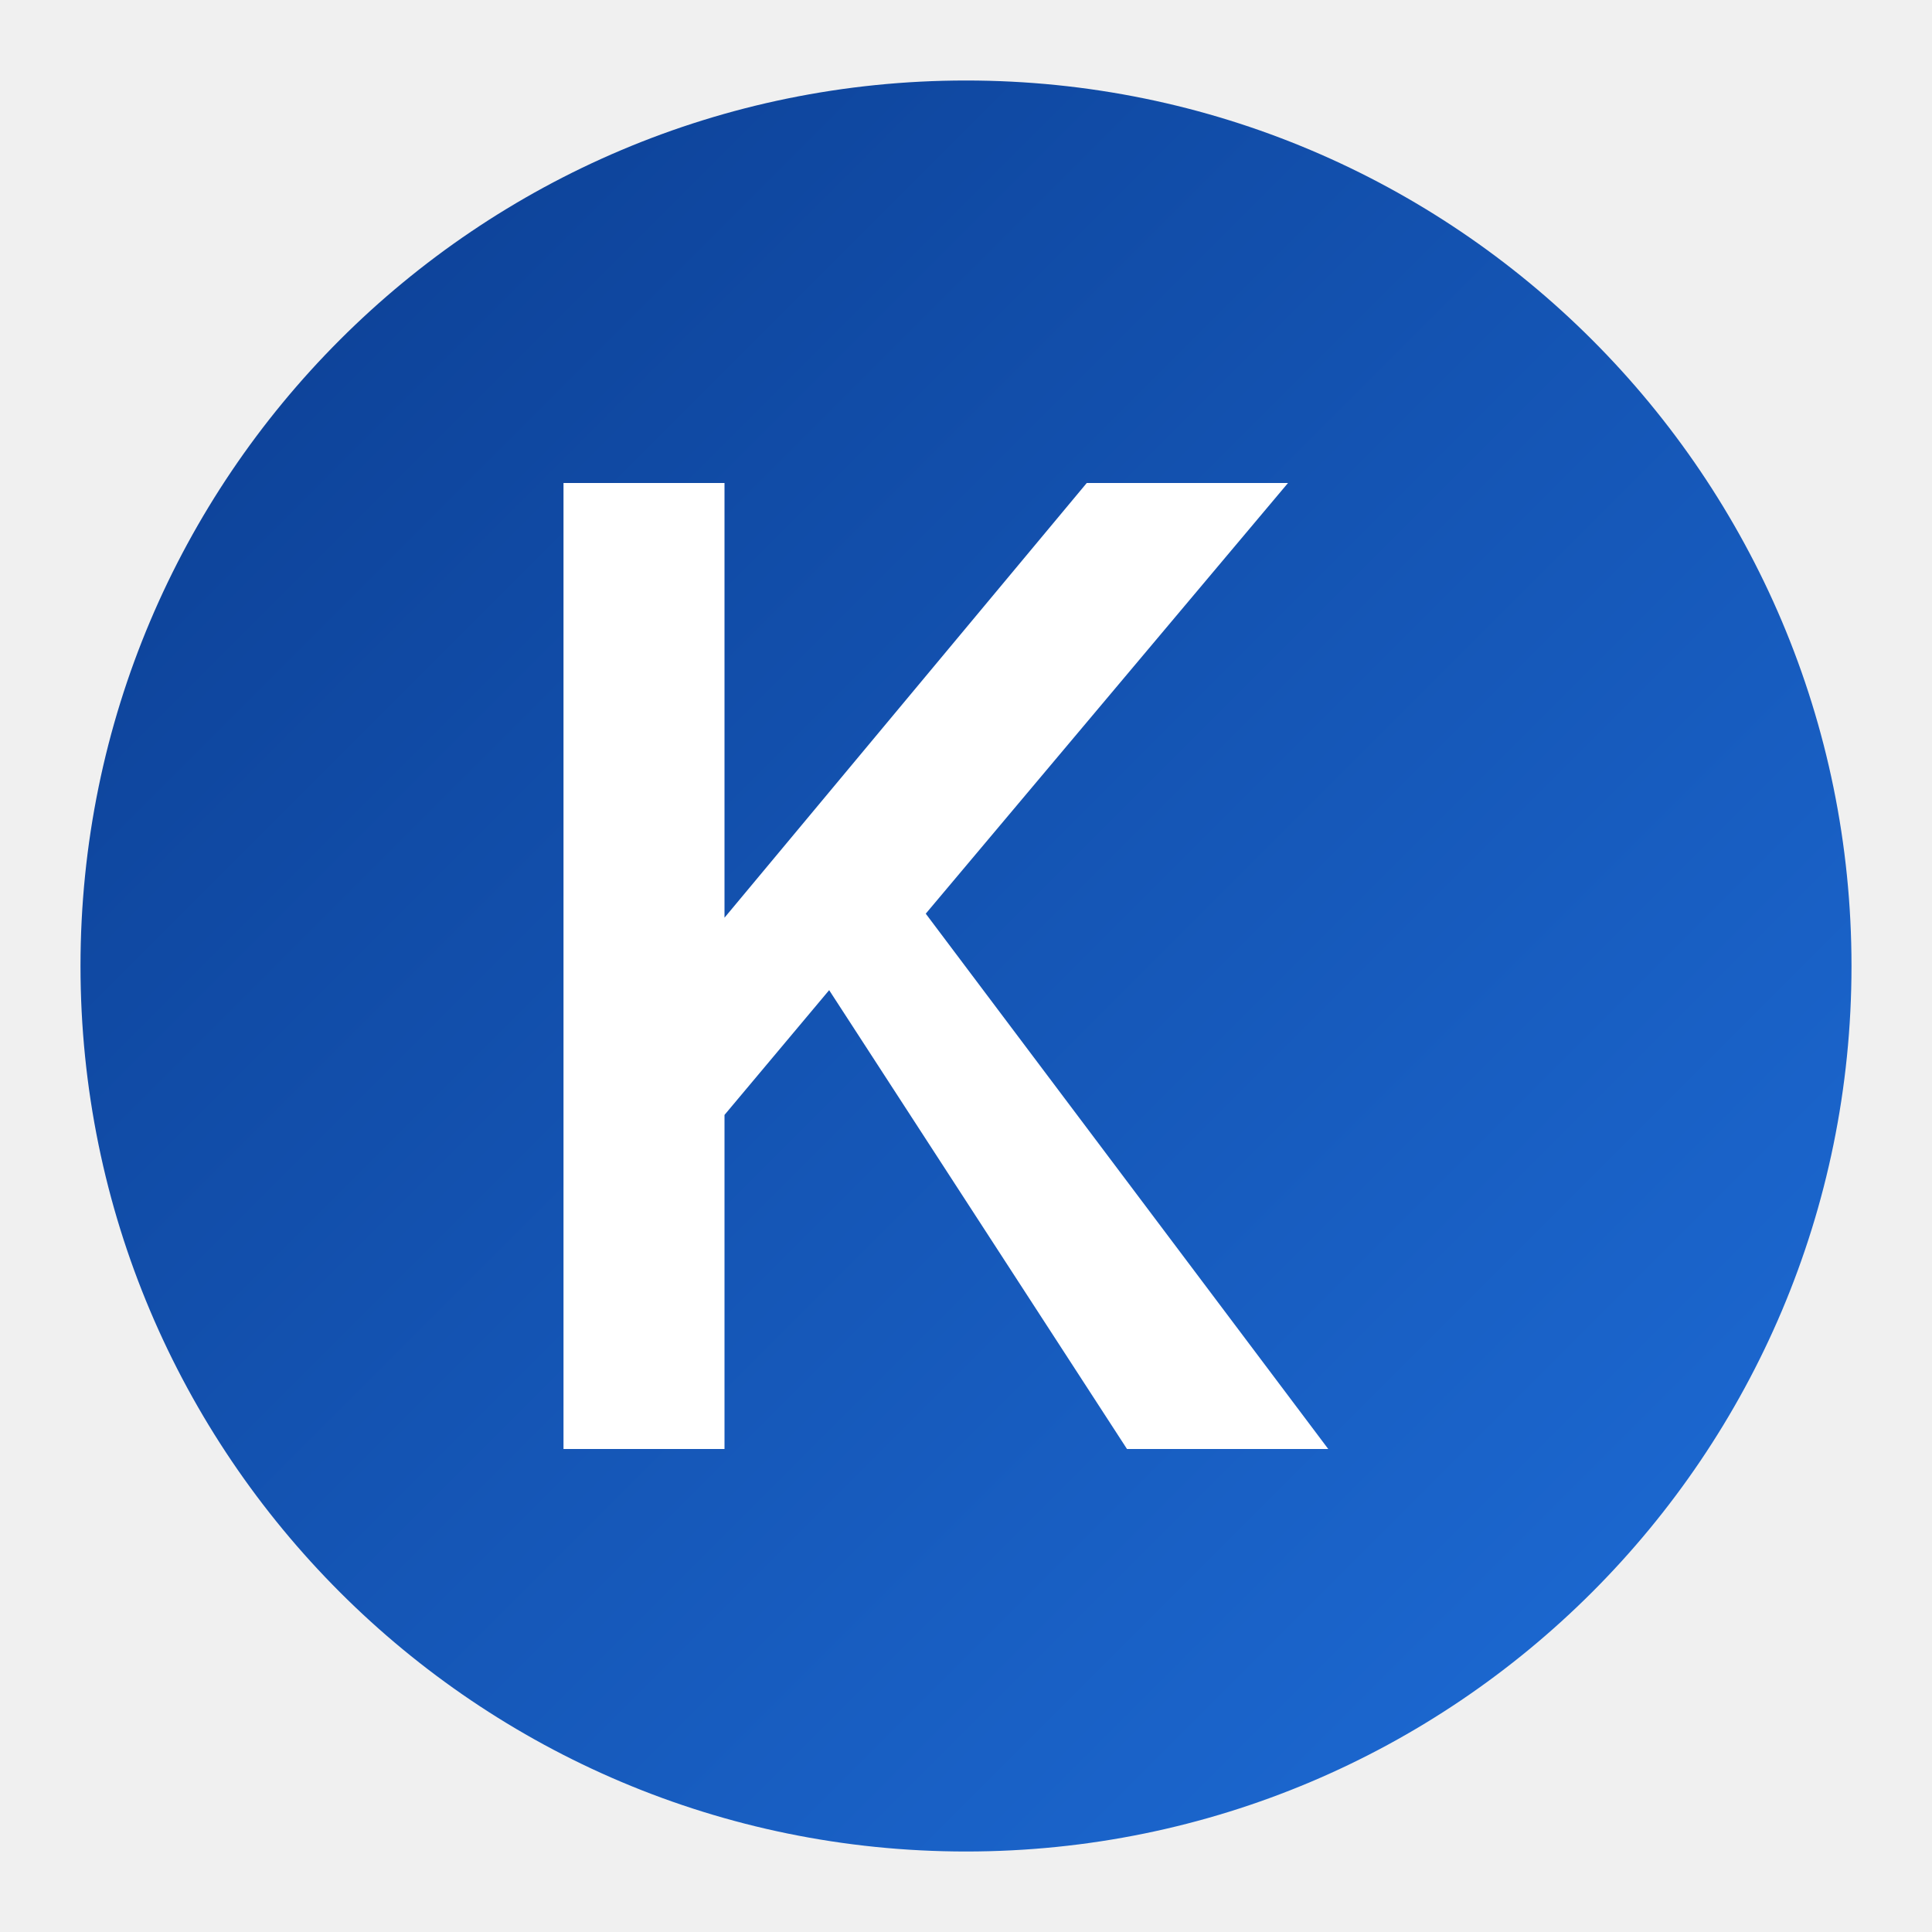
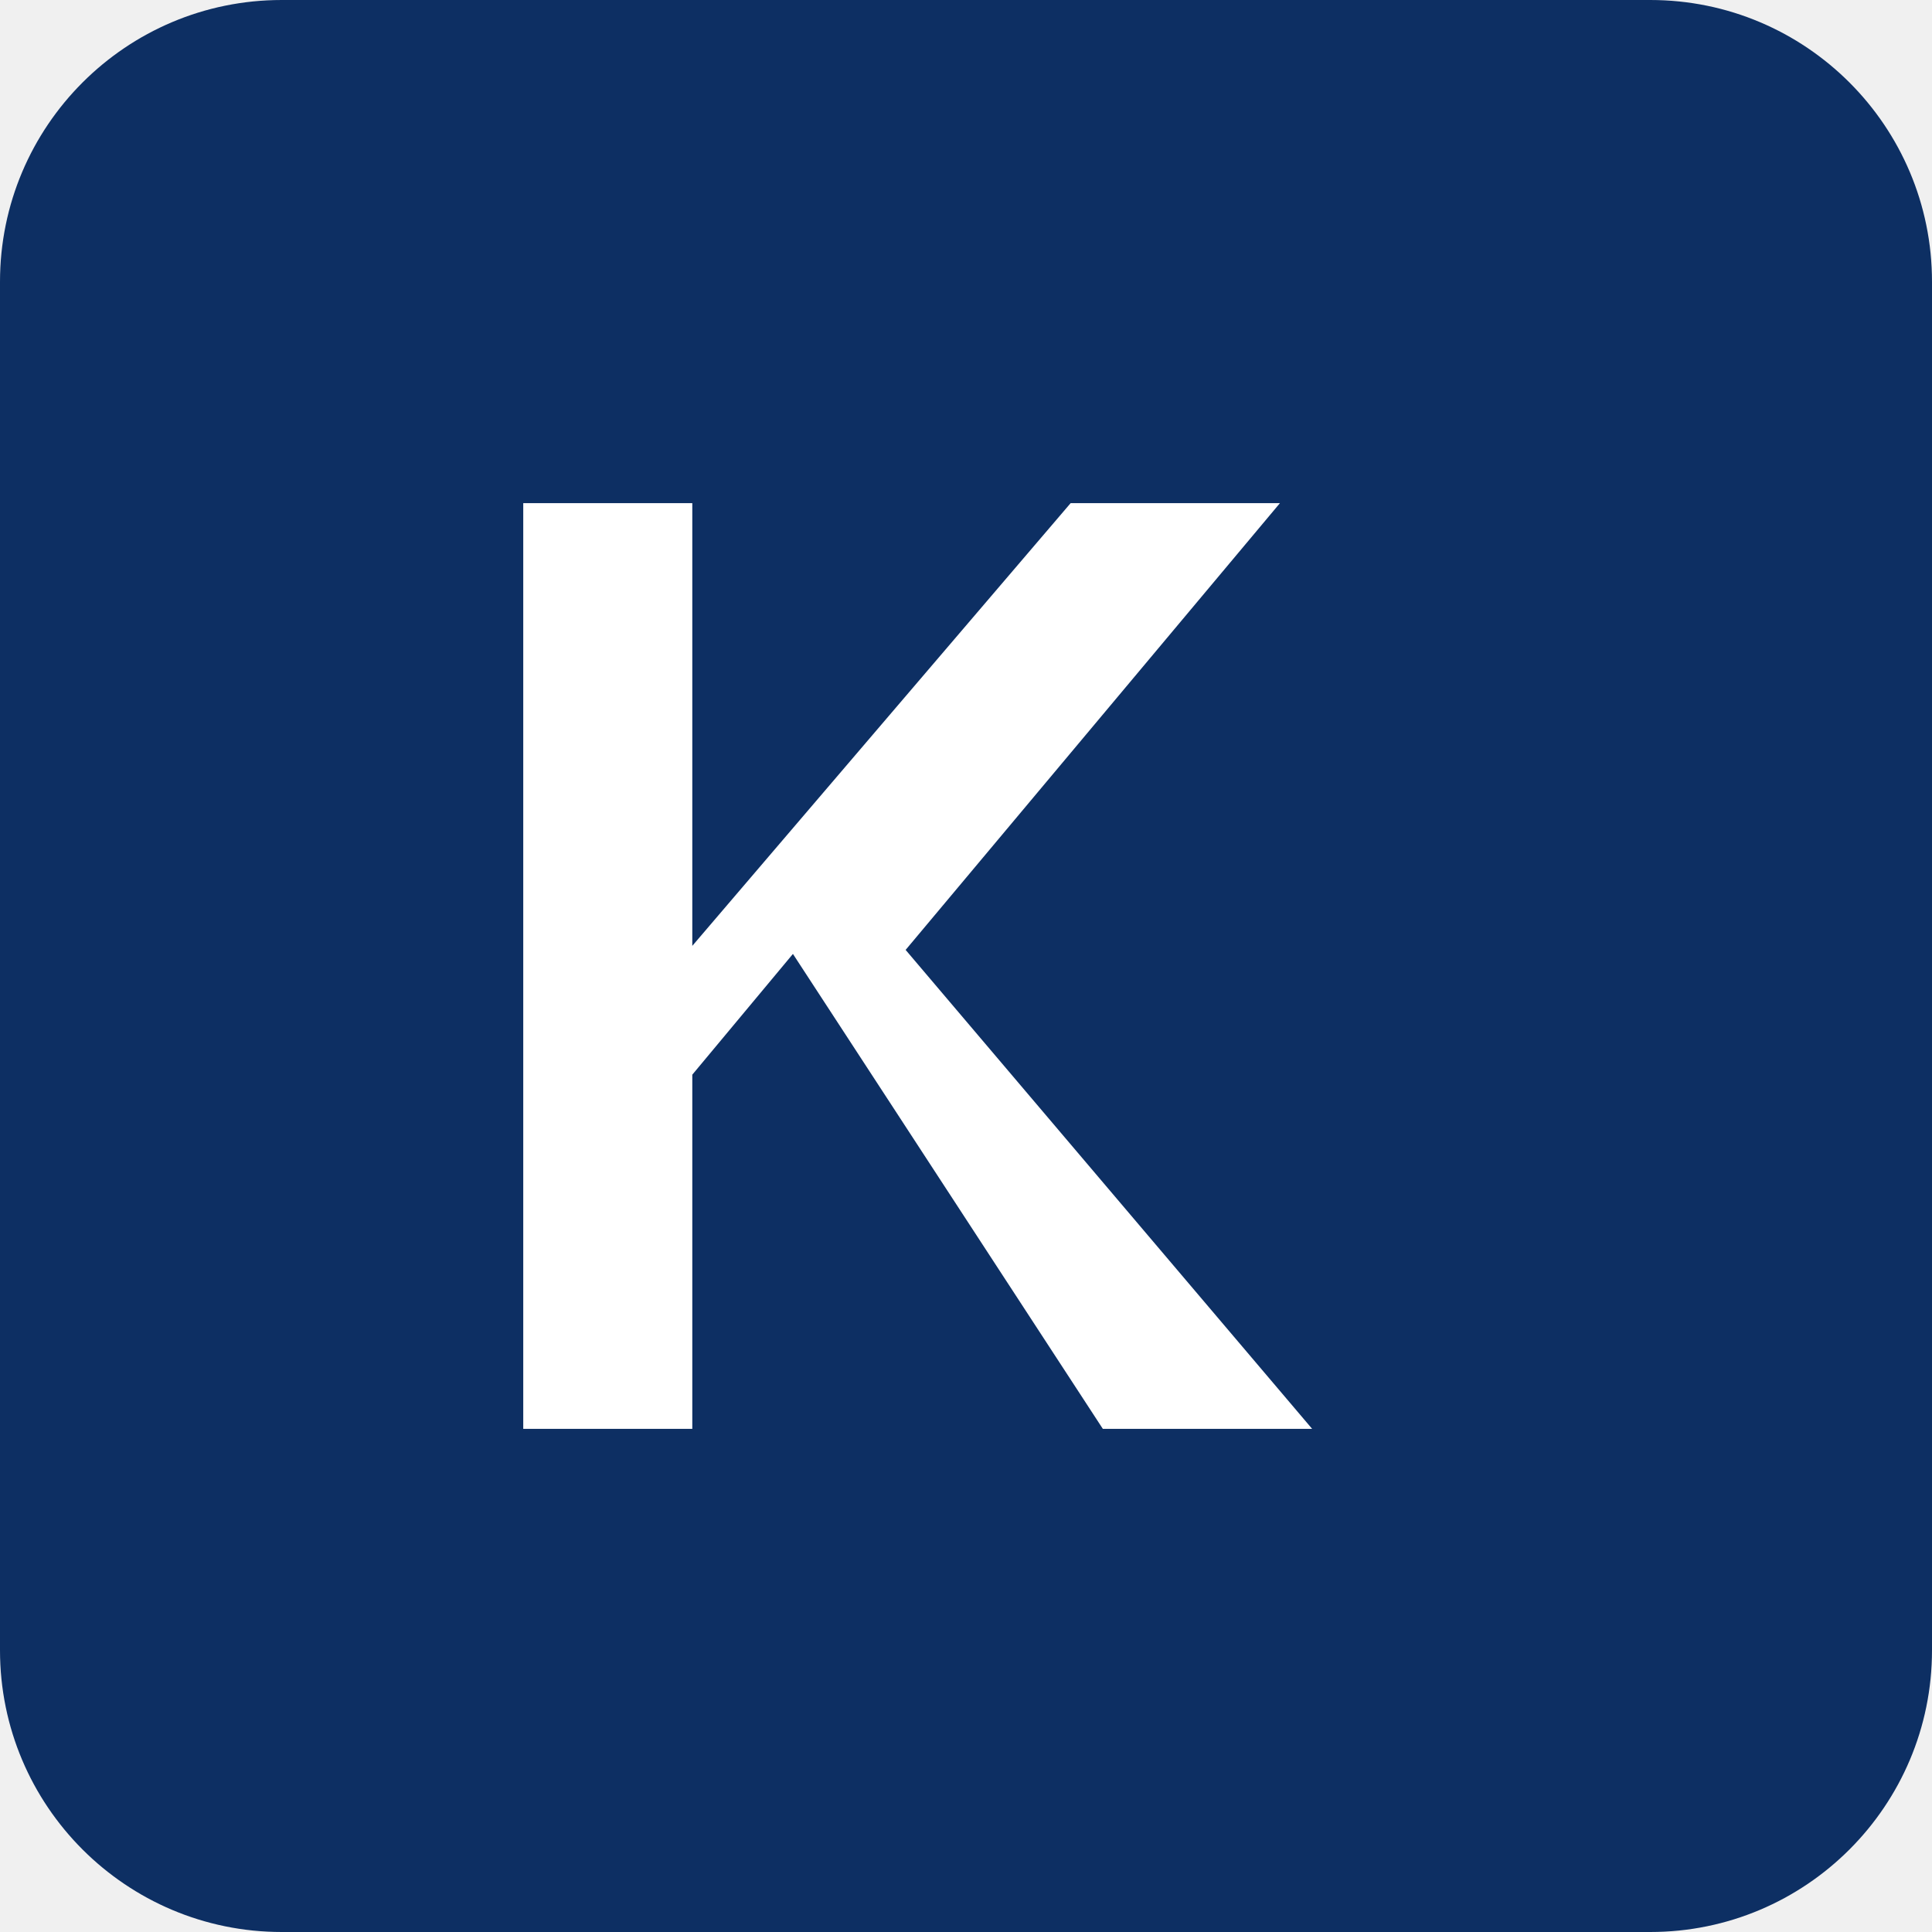
<svg xmlns="http://www.w3.org/2000/svg" viewBox="0 0 48 48">
-   <defs>
-     <linearGradient id="g" x1="0" x2="1" y1="0" y2="1">
-       <stop offset="0" stop-color="#0b3d91" />
-       <stop offset="1" stop-color="#1e6dd8" />
-     </linearGradient>
-   </defs>
-   <circle cx="24" cy="24" r="22" fill="url(#g)" />
-   <path d="M14 12h4v10.8l9-10.8h5l-9 10.7L33 36h-5l-7.4-11.4-2.6 3.1V36h-4z" fill="#fff" />
+   <rect width="48" height="48" rx="7" fill="#0d2f63" />
+   <path d="M13 12.5h4.2v11L26.6 12.5h5.2l-9.3 11.1L32.6 35.5h-5.2l-7.7-11.8-2.5 3v8.8H13z" fill="#fff" />
</svg>
